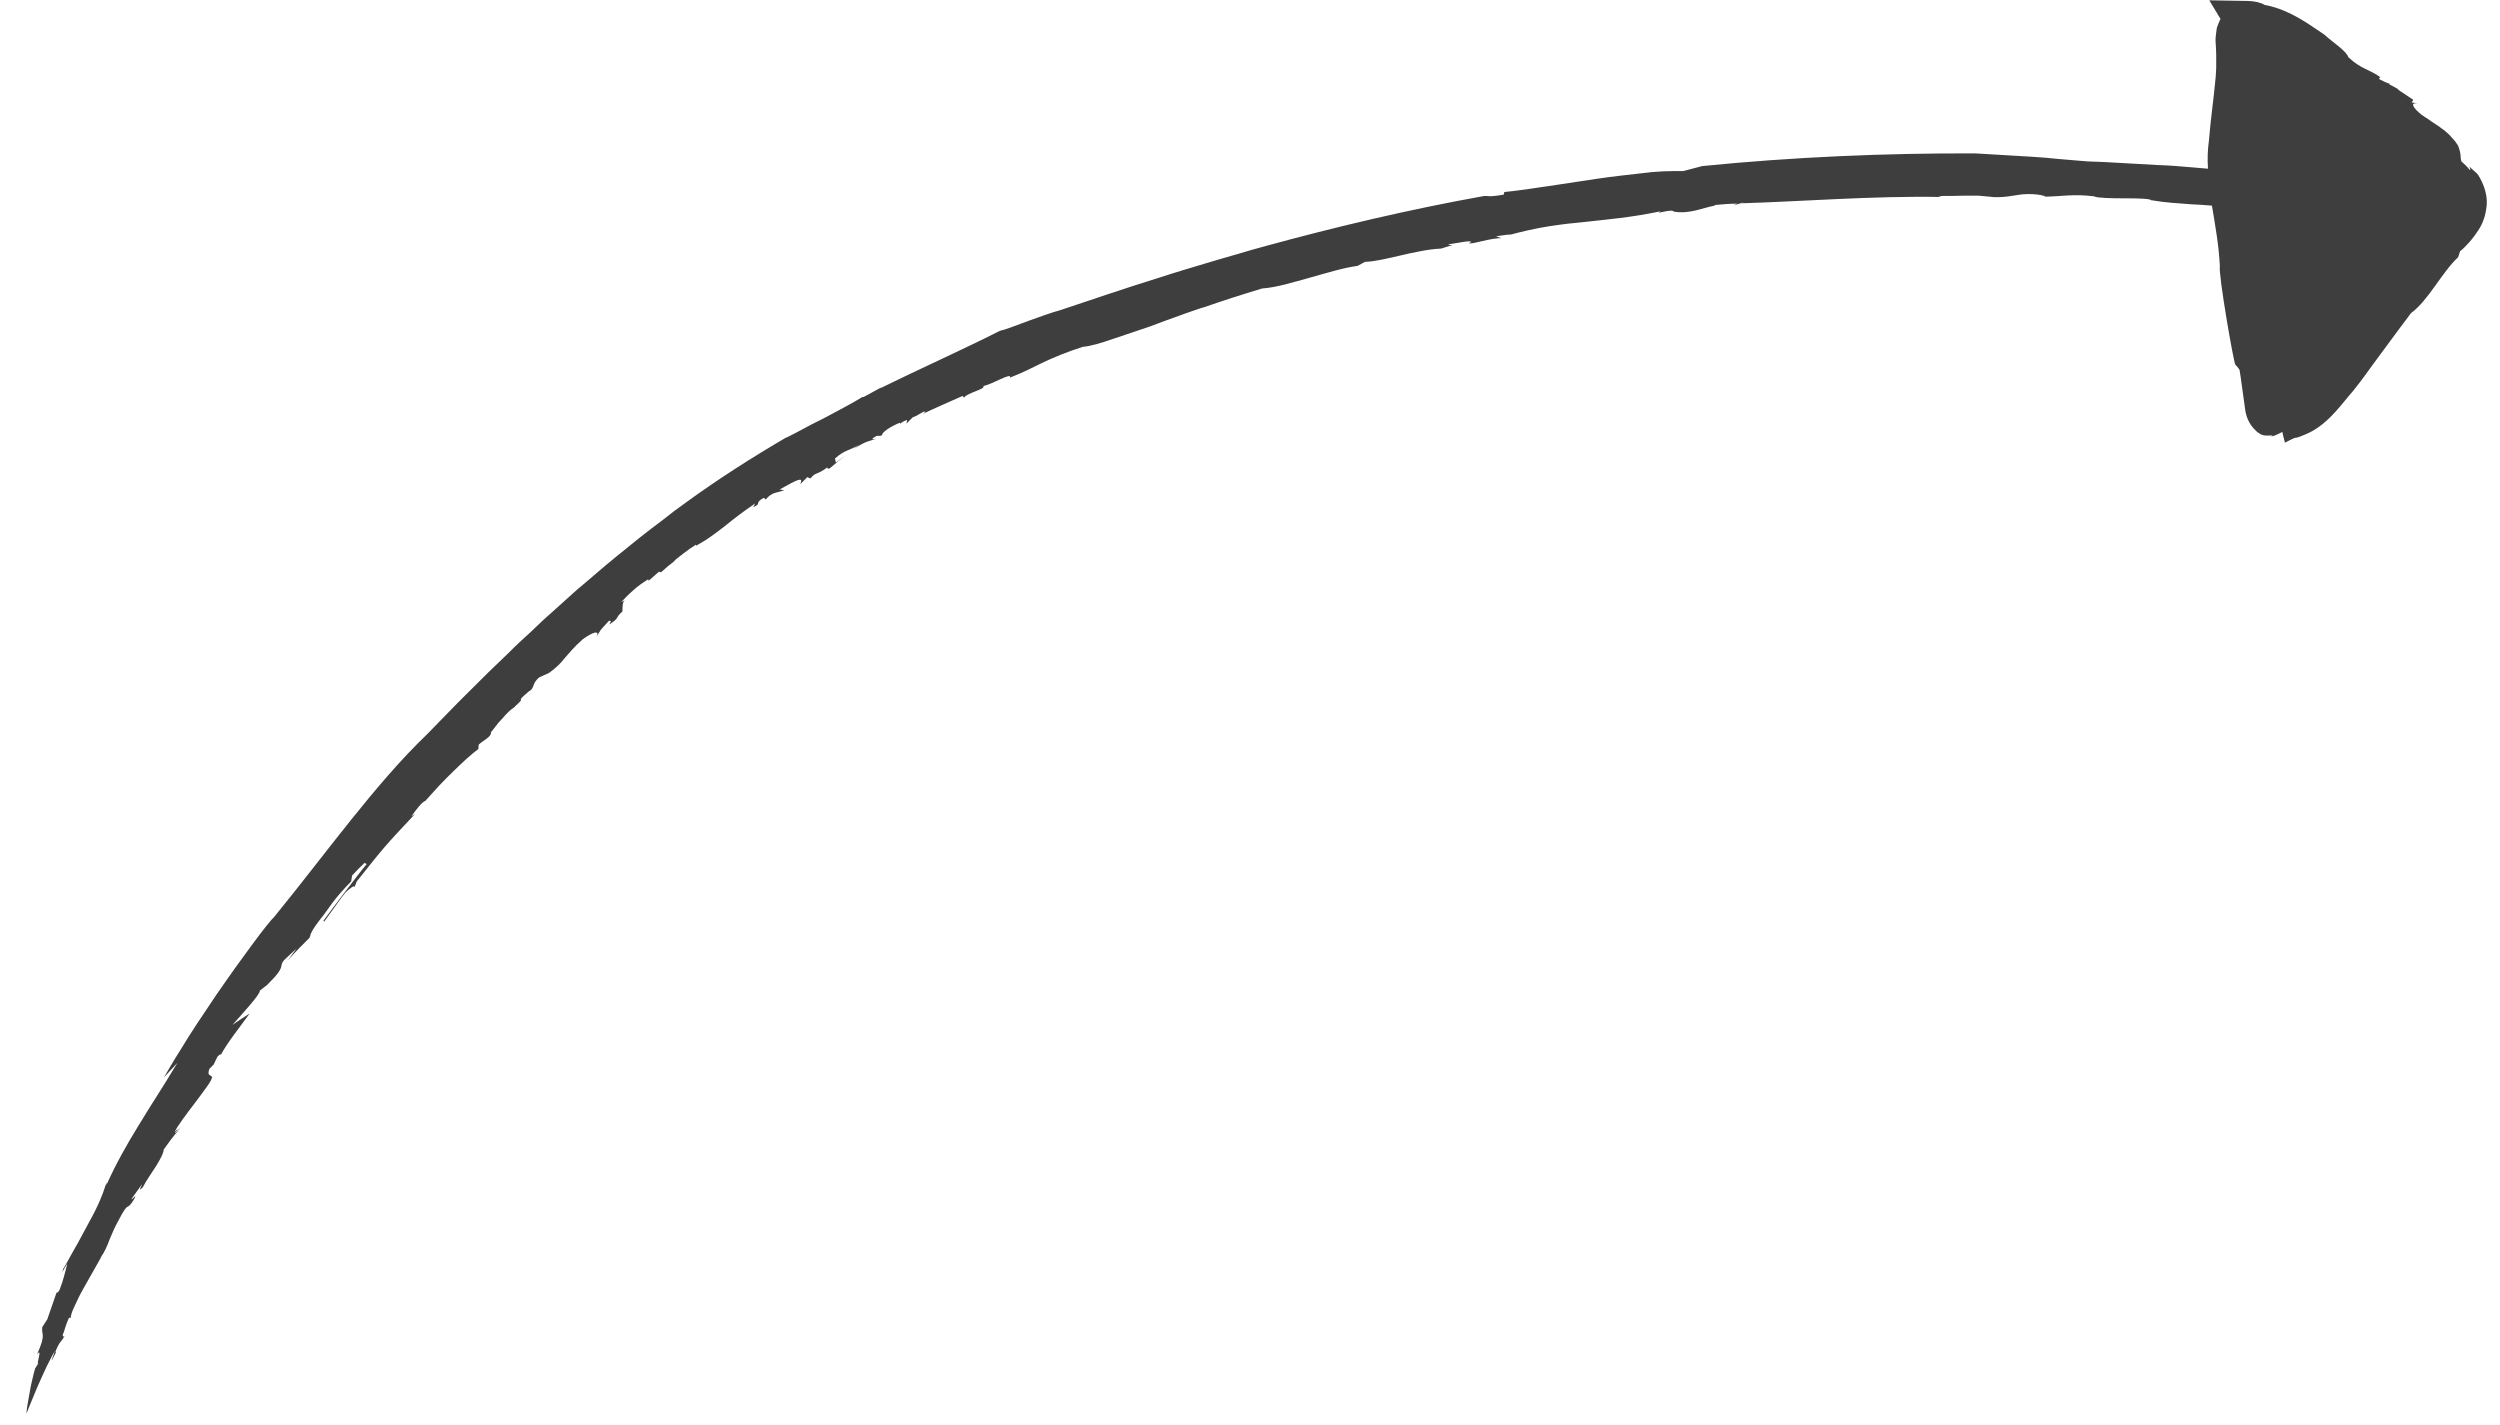
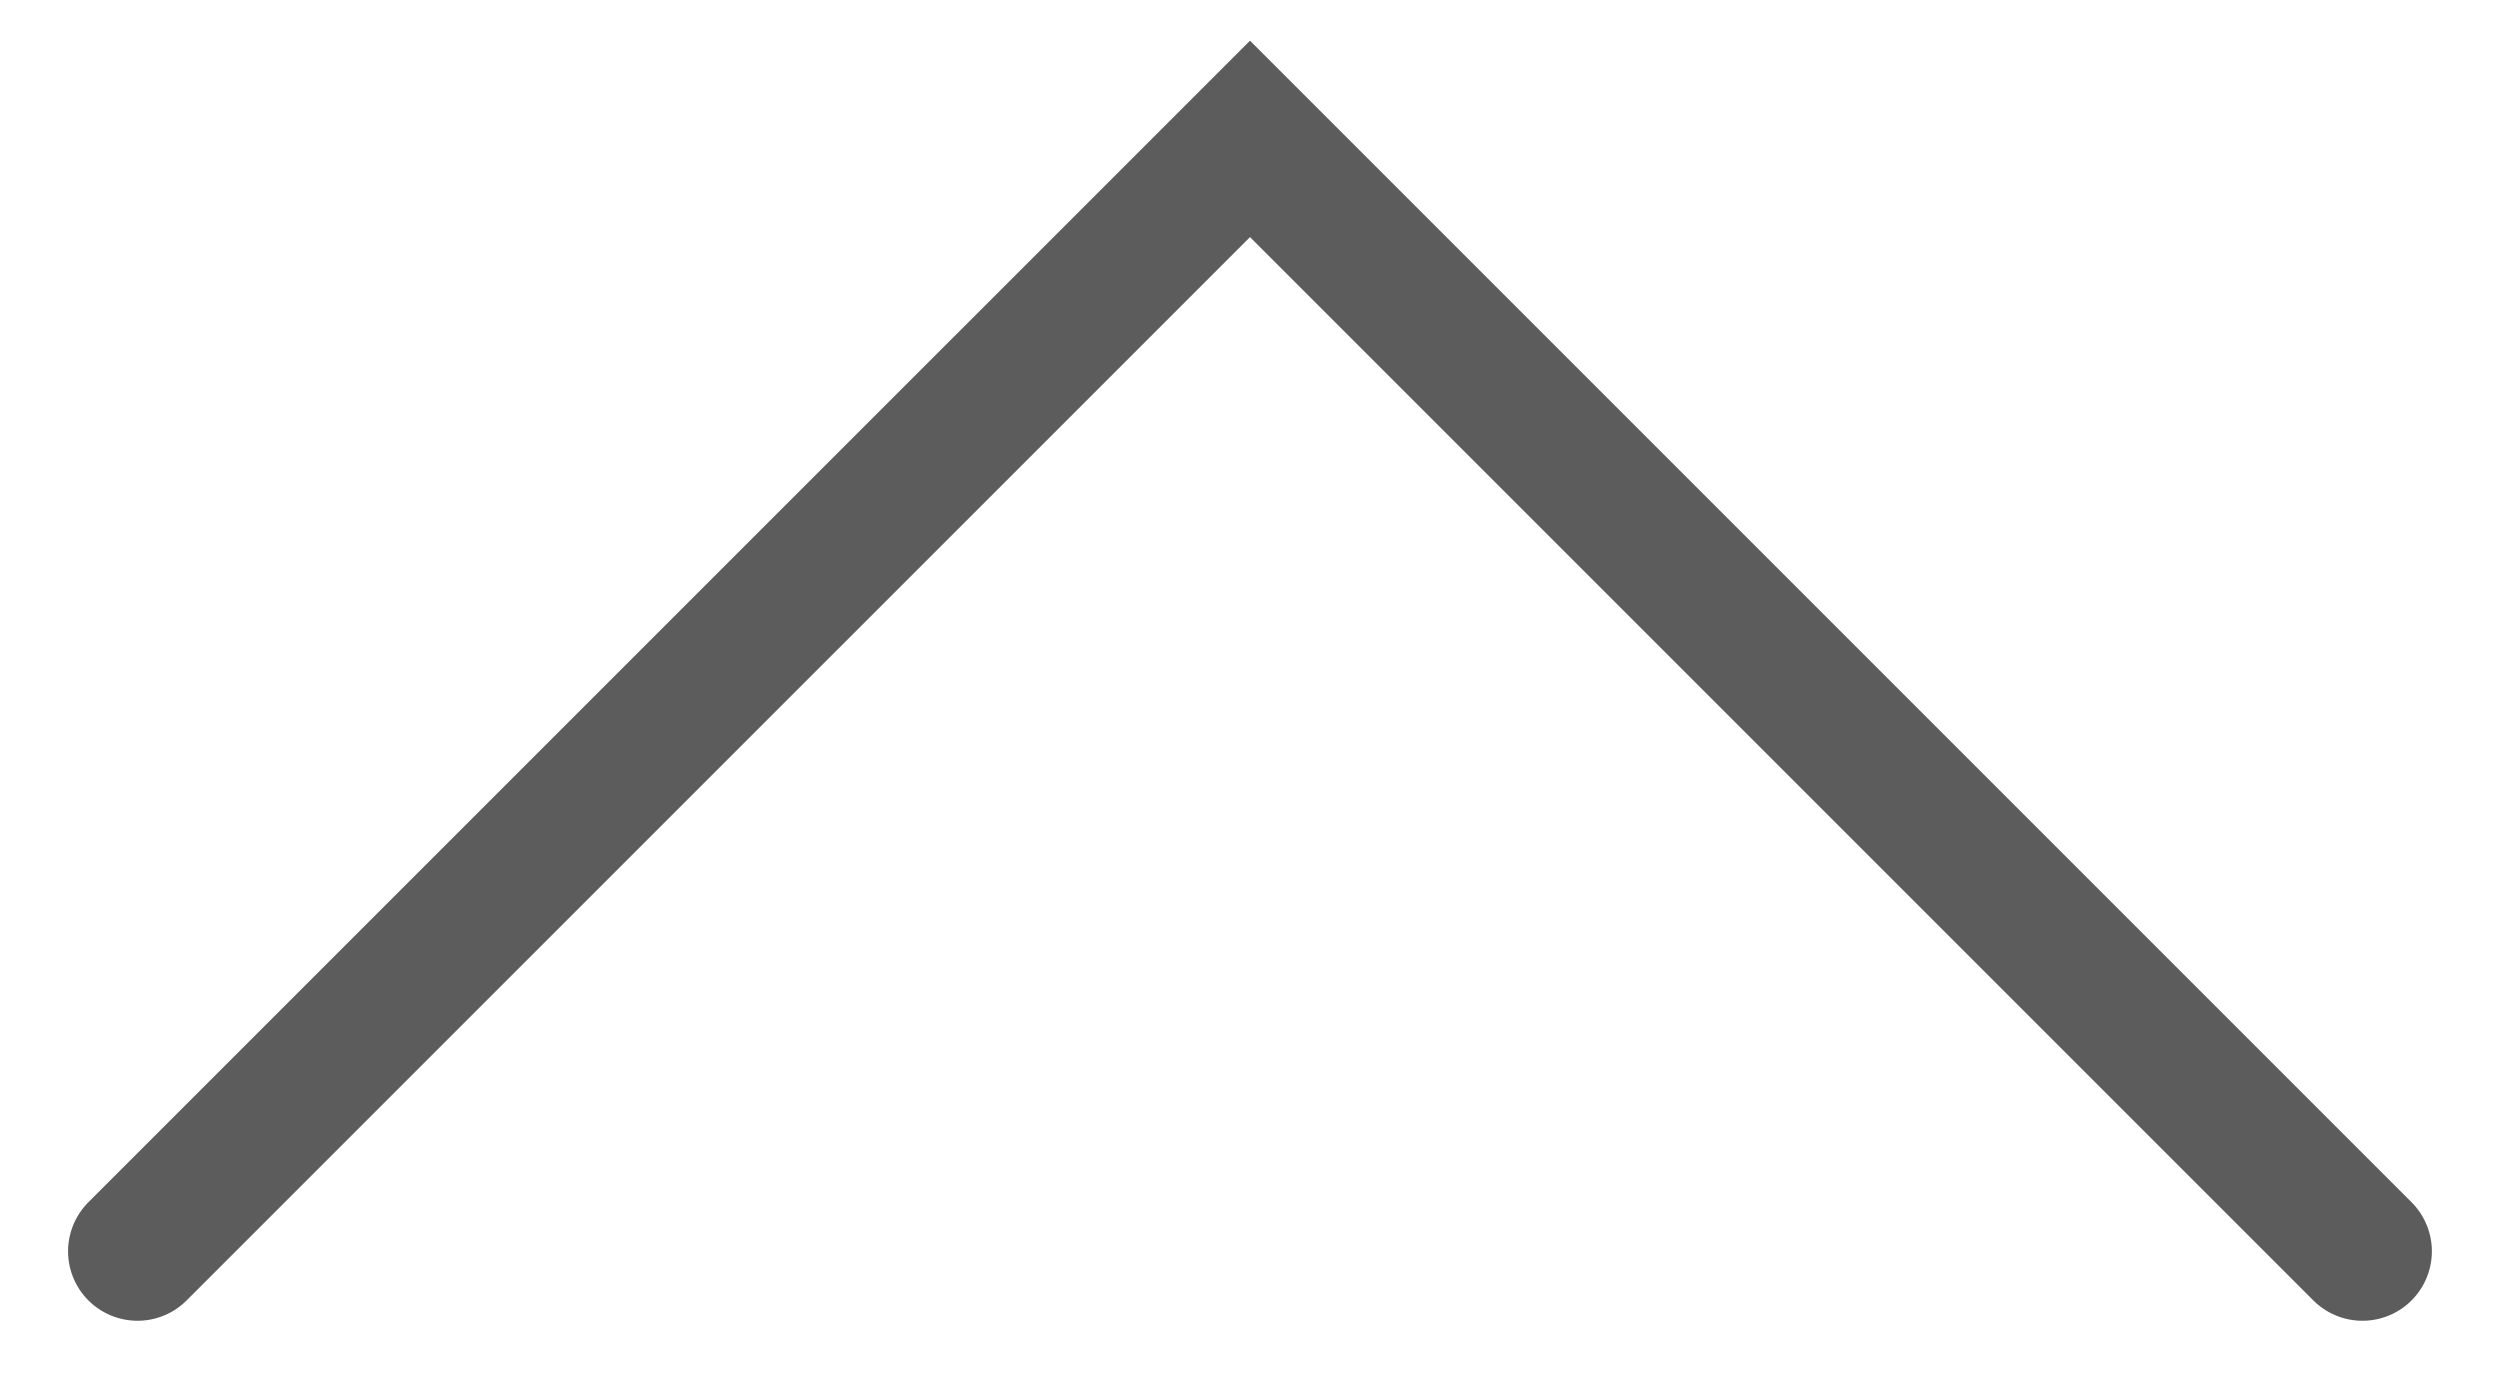
- <svg xmlns="http://www.w3.org/2000/svg" width="79" height="45" viewBox="0 0 79 45" fill="none">
-   <path d="M78.583 6.351C78.573 6.067 78.468 5.783 78.312 5.531C78.27 5.478 78.239 5.447 78.198 5.415C78.166 5.383 78.135 5.362 78.114 5.341C78.073 5.299 78.041 5.278 78.021 5.257C78.041 5.289 78.073 5.341 78.052 5.383C77.989 5.289 77.875 5.184 77.781 5.1C77.771 5.068 77.76 5.036 77.76 5.005C77.76 4.868 77.729 4.742 77.677 4.605C77.625 4.521 77.573 4.448 77.51 4.385C77.479 4.353 77.448 4.321 77.427 4.29C77.406 4.269 77.385 4.248 77.364 4.227C77.302 4.164 77.229 4.111 77.156 4.059C77.115 4.027 77.083 4.006 77.042 3.974C77 3.943 76.948 3.922 76.896 3.88C76.844 3.848 76.792 3.806 76.729 3.764C76.667 3.722 76.594 3.68 76.521 3.627C76.25 3.407 76.146 3.228 76.396 3.27C76.302 3.249 76.25 3.238 76.208 3.238L76.26 3.154C76.115 3.06 75.979 2.965 75.834 2.87V2.86H75.823C75.802 2.849 75.781 2.839 75.771 2.818L75.802 2.828C75.709 2.776 75.615 2.723 75.511 2.671C75.5 2.66 75.511 2.65 75.521 2.65C75.417 2.618 75.302 2.565 75.188 2.502C75.177 2.481 75.177 2.46 75.219 2.439C74.865 2.187 74.594 2.176 74.209 1.808C74.136 1.598 73.698 1.325 73.448 1.093C73.167 0.904 72.917 0.725 72.636 0.568C72.49 0.483 72.345 0.41 72.168 0.336C71.99 0.263 71.803 0.2 71.564 0.157C71.428 0.073 71.251 0.042 71.064 0.031L69.814 0.01L70.168 0.599C70.157 0.62 70.147 0.641 70.137 0.662L70.085 0.788L70.064 0.851C70.053 0.862 70.053 0.872 70.053 0.894L70.043 0.936L70.022 1.114L70.012 1.209V1.23V1.262V1.314C70.022 1.461 70.032 1.598 70.032 1.745V1.956V2.061V2.113V2.145C70.022 2.282 70.022 2.429 70.001 2.576C69.949 3.154 69.856 3.764 69.803 4.437C69.762 4.721 69.751 5.026 69.772 5.331L69.283 5.289C68.918 5.257 68.543 5.226 68.179 5.215L67.064 5.152C66.877 5.142 66.7 5.131 66.512 5.121L65.96 5.1L65.075 5.026L64.638 4.984C64.492 4.973 64.346 4.963 64.19 4.952C63.596 4.921 63.013 4.879 62.419 4.847C59.535 4.837 56.65 4.963 53.796 5.247L53.192 5.405C52.984 5.405 52.755 5.405 52.536 5.415C52.307 5.426 52.078 5.447 51.849 5.478C51.38 5.531 50.901 5.583 50.411 5.657C49.922 5.73 49.432 5.804 48.953 5.878C48.828 5.899 48.714 5.909 48.589 5.93C48.474 5.951 48.349 5.962 48.235 5.983C47.995 6.014 47.766 6.046 47.537 6.067L47.516 6.151C47.016 6.235 47.037 6.183 46.901 6.193C44.548 6.614 42.194 7.171 39.934 7.791C39.653 7.865 39.372 7.949 39.09 8.033C38.809 8.117 38.528 8.191 38.257 8.275C37.705 8.443 37.153 8.601 36.612 8.78C35.529 9.116 34.487 9.474 33.477 9.81C33.269 9.863 32.883 10 32.508 10.136C32.134 10.273 31.769 10.42 31.602 10.452C30.373 11.072 29.051 11.661 27.811 12.271L27.853 12.239C27.666 12.334 27.478 12.45 27.291 12.544C27.259 12.555 27.249 12.544 27.27 12.534C27.114 12.628 26.937 12.733 26.739 12.839C26.541 12.944 26.333 13.059 26.114 13.175C25.895 13.291 25.666 13.396 25.458 13.512C25.239 13.627 25.031 13.743 24.833 13.838L24.875 13.806C23.76 14.458 22.688 15.142 21.677 15.878L21.302 16.151L20.938 16.435C20.688 16.624 20.448 16.803 20.198 17.003C19.719 17.392 19.24 17.77 18.782 18.17L18.438 18.464L18.261 18.611L18.095 18.759L17.418 19.369C17.189 19.568 16.97 19.779 16.751 19.989L16.418 20.294C16.303 20.399 16.199 20.504 16.095 20.609C15.876 20.82 15.658 21.03 15.439 21.24C15.22 21.451 15.012 21.671 14.793 21.882C14.574 22.092 14.366 22.313 14.147 22.534C13.939 22.755 13.71 22.975 13.502 23.196C12.668 23.995 11.867 24.942 11.075 25.93C10.284 26.918 9.492 27.959 8.669 28.969C8.576 29.053 8.315 29.379 7.982 29.831C7.815 30.062 7.628 30.315 7.43 30.588C7.232 30.862 7.034 31.156 6.826 31.451C6.628 31.745 6.43 32.039 6.243 32.323C6.055 32.607 5.889 32.87 5.743 33.112C5.441 33.585 5.243 33.943 5.18 34.048L5.607 33.585C5.357 33.995 5.139 34.353 4.93 34.679C4.826 34.836 4.733 34.994 4.639 35.141C4.545 35.288 4.462 35.436 4.368 35.583C4.285 35.73 4.191 35.867 4.108 36.014C4.024 36.161 3.941 36.308 3.858 36.456C3.774 36.613 3.691 36.761 3.608 36.929C3.524 37.097 3.441 37.276 3.358 37.455L3.379 37.36C3.316 37.465 3.316 37.57 3.16 37.928C3.087 38.106 2.962 38.359 2.775 38.695C2.681 38.864 2.577 39.063 2.452 39.295C2.389 39.41 2.316 39.526 2.243 39.663C2.171 39.789 2.098 39.936 2.014 40.073H2.004C1.973 40.157 1.994 40.167 1.889 40.325L2.129 39.926C2.056 40.188 2.014 40.43 1.879 40.767C1.837 40.84 1.806 40.851 1.785 40.851L1.494 41.692L1.337 41.934C1.296 42.207 1.473 42.123 1.171 42.796C1.358 42.554 1.129 43.154 1.212 43.08C1.192 43.112 1.15 43.185 1.108 43.248C1.077 43.354 1.046 43.48 1.015 43.617C0.983 43.753 0.952 43.9 0.931 44.037C0.879 44.31 0.837 44.563 0.837 44.668C0.837 44.668 0.994 44.268 1.181 43.827C1.275 43.606 1.389 43.375 1.483 43.164C1.587 42.965 1.671 42.786 1.733 42.691C1.525 43.259 1.702 42.849 1.764 42.744L1.754 42.702C1.889 42.365 1.962 42.386 2.035 42.218C2.025 42.218 2.025 42.218 2.014 42.218V42.239C1.994 42.249 1.994 42.239 1.994 42.218C1.983 42.218 1.973 42.197 2.004 42.113V42.134C2.025 42.06 2.056 41.966 2.087 41.871C2.119 41.776 2.16 41.692 2.181 41.64L2.233 41.65C2.233 41.577 2.275 41.44 2.358 41.272C2.431 41.103 2.535 40.893 2.65 40.693C2.764 40.493 2.879 40.283 2.983 40.104C3.077 39.926 3.17 39.789 3.202 39.705C3.306 39.558 3.389 39.368 3.462 39.169C3.545 38.969 3.629 38.769 3.743 38.569C4.076 37.928 3.983 38.275 4.191 37.97C4.431 37.581 4.087 38.022 4.17 37.865L4.493 37.413C4.358 37.696 4.462 37.56 4.514 37.518C4.618 37.307 4.795 37.066 4.941 36.834C5.076 36.613 5.18 36.414 5.17 36.33C5.535 35.804 5.576 35.825 5.722 35.593C5.659 35.667 5.555 35.814 5.524 35.804C5.701 35.604 5.576 35.699 5.514 35.783C5.587 35.604 5.899 35.194 6.18 34.826C6.461 34.447 6.722 34.111 6.691 34.048L6.711 34.058C6.68 33.943 6.524 34.027 6.618 33.774L6.753 33.638L6.868 33.396C6.993 33.259 6.972 33.343 6.972 33.343C7.18 32.954 7.576 32.46 7.888 32.029C7.701 32.145 7.524 32.26 7.347 32.386C7.649 32.039 8.232 31.419 8.211 31.303L8.44 31.125C9.117 30.462 8.753 30.567 9.013 30.304L9.367 29.978L9.096 30.346C9.409 29.999 9.544 29.873 9.815 29.6C9.794 29.621 9.784 29.631 9.773 29.631L9.805 29.579C9.794 29.516 9.919 29.305 10.117 29.053C10.263 28.874 10.377 28.706 10.513 28.517C10.659 28.328 10.836 28.117 11.096 27.854L11.127 27.665C11.252 27.528 11.387 27.392 11.523 27.265L11.585 27.308C11.408 27.518 11.179 27.823 10.929 28.149C10.679 28.475 10.429 28.811 10.221 29.095L10.242 29.127C10.367 28.958 10.492 28.78 10.606 28.622C10.721 28.454 10.836 28.306 10.919 28.201C11.002 28.117 11.231 27.928 11.2 28.044L11.273 27.854C12.127 26.782 12.127 26.771 13.116 25.72L13.002 25.793C13.168 25.562 13.335 25.341 13.439 25.31C13.585 25.152 13.731 24.984 13.877 24.826C14.023 24.668 14.179 24.521 14.325 24.374C14.616 24.09 14.887 23.837 15.116 23.669L15.126 23.533C15.251 23.406 15.543 23.28 15.512 23.143C15.595 23.038 15.668 22.944 15.751 22.839C15.928 22.66 16.001 22.523 16.241 22.355C16.251 22.344 16.272 22.334 16.282 22.323C16.282 22.323 16.282 22.323 16.272 22.323C16.699 21.945 16.199 22.281 16.709 21.85C16.907 21.745 16.793 21.619 17.032 21.409L17.355 21.261C17.595 21.083 17.709 20.967 17.834 20.809C17.97 20.662 18.105 20.473 18.417 20.199C18.751 19.957 18.969 19.905 18.844 20.136C19.032 19.821 18.917 19.979 19.24 19.621C19.334 19.6 19.303 19.642 19.251 19.737C19.615 19.495 19.417 19.537 19.667 19.326C19.678 19.211 19.657 19.043 19.74 18.969L19.625 19.032C19.74 18.906 19.865 18.78 20.011 18.654C20.146 18.527 20.313 18.412 20.48 18.307L20.5 18.349L20.823 18.065L20.886 18.086L21.115 17.886C21.198 17.823 21.271 17.76 21.354 17.697L21.282 17.739C21.396 17.644 21.761 17.35 21.99 17.213L22 17.244C22.167 17.15 22.323 17.055 22.469 16.95C22.615 16.845 22.76 16.74 22.906 16.624C23.187 16.393 23.489 16.162 23.864 15.909L23.802 16.025C24.093 15.909 23.812 15.909 24.135 15.73L24.198 15.783C24.406 15.531 24.562 15.583 24.781 15.489L24.635 15.467L25 15.268C25.416 15.047 25.312 15.215 25.291 15.299C25.364 15.226 25.437 15.152 25.51 15.078L25.614 15.12C25.749 14.921 25.822 15.015 26.135 14.774C26.187 14.784 26.104 14.847 26.228 14.794C26.395 14.647 26.562 14.511 26.739 14.374L26.416 14.616L26.385 14.49C26.697 14.206 26.885 14.227 27.134 14.059L26.978 14.185C27.384 13.922 27.447 13.953 27.707 13.859C27.614 13.88 27.478 13.911 27.645 13.806C27.77 13.732 27.739 13.806 27.874 13.754C27.853 13.669 28.145 13.47 28.447 13.354C28.447 13.364 28.447 13.375 28.436 13.396C28.499 13.354 28.53 13.312 28.666 13.27L28.645 13.386L28.843 13.186C29.02 13.133 29.217 12.954 29.238 13.018L29.155 13.081C29.572 12.881 29.998 12.702 30.415 12.513L30.467 12.565C30.54 12.418 31.175 12.292 31.071 12.197C31.342 12.155 31.988 11.745 31.915 11.934C32.342 11.766 32.644 11.608 32.988 11.44C33.331 11.283 33.696 11.125 34.227 10.957C34.435 10.946 34.8 10.841 35.185 10.704C35.57 10.578 35.997 10.431 36.341 10.315C36.664 10.189 36.966 10.084 37.258 9.979C37.403 9.926 37.539 9.873 37.674 9.831C37.809 9.779 37.945 9.737 38.091 9.695C38.361 9.6 38.643 9.505 38.934 9.411C39.226 9.316 39.538 9.222 39.882 9.116C40.33 9.085 40.84 8.927 41.371 8.78C41.903 8.633 42.434 8.464 42.902 8.401L43.131 8.275C43.454 8.265 43.829 8.17 44.246 8.075C44.454 8.023 44.662 7.981 44.881 7.939C45.1 7.897 45.319 7.865 45.537 7.855C45.735 7.791 45.85 7.76 45.902 7.749C45.86 7.749 45.798 7.749 45.766 7.718C46.016 7.697 46.506 7.571 46.485 7.655L46.422 7.676C46.412 7.718 46.599 7.676 46.818 7.623C47.037 7.571 47.308 7.518 47.443 7.529L47.276 7.465L47.745 7.402L47.62 7.444C48.12 7.308 48.547 7.213 48.953 7.15C49.359 7.087 49.724 7.045 50.088 7.013C50.818 6.929 51.526 6.877 52.473 6.677C52.234 6.803 52.848 6.582 52.89 6.687C53.39 6.771 53.786 6.572 54.181 6.498C54.181 6.488 54.181 6.488 54.202 6.477C54.431 6.456 54.671 6.435 54.9 6.435C54.494 6.603 55.389 6.288 55.025 6.424C56.847 6.372 59.233 6.183 61.347 6.225L61.253 6.193C61.524 6.193 61.826 6.193 62.107 6.183C62.253 6.183 62.388 6.183 62.513 6.183C62.638 6.193 62.763 6.204 62.857 6.214C63.263 6.277 63.752 6.151 63.909 6.141C64.138 6.12 64.346 6.141 64.481 6.162C64.586 6.183 64.638 6.204 64.617 6.214C65.075 6.214 65.523 6.12 66.169 6.204C66.221 6.235 66.367 6.246 66.544 6.256C66.721 6.267 66.939 6.267 67.158 6.267C67.585 6.267 67.991 6.277 67.991 6.34L68.002 6.33C68.418 6.403 68.835 6.424 69.251 6.456C69.46 6.467 69.678 6.477 69.897 6.498C70.001 7.118 70.116 7.76 70.147 8.401C70.095 8.654 70.585 11.472 70.637 11.524C70.637 11.524 70.761 11.65 70.772 11.703C70.782 11.766 70.793 11.84 70.803 11.903C70.855 12.26 70.897 12.576 70.939 12.881C70.97 13.207 71.105 13.417 71.22 13.543C71.251 13.575 71.282 13.606 71.314 13.638C71.345 13.659 71.376 13.69 71.439 13.722C71.501 13.754 71.564 13.764 71.626 13.764C71.688 13.764 71.761 13.764 71.824 13.754C71.803 13.764 71.782 13.774 71.761 13.785C71.834 13.796 71.907 13.754 72.126 13.648C72.126 13.659 72.126 13.659 72.126 13.669C72.147 13.764 72.168 13.859 72.199 13.964V13.985V13.995L72.209 13.985L72.251 13.964C72.282 13.953 72.313 13.932 72.334 13.922C72.386 13.89 72.449 13.869 72.511 13.838C72.584 13.838 72.688 13.796 72.813 13.743C72.938 13.69 73.084 13.627 73.261 13.501C73.428 13.386 73.626 13.207 73.823 12.986C74.021 12.765 74.198 12.534 74.365 12.345C74.74 11.871 74.792 11.777 74.948 11.566C75.084 11.377 75.209 11.209 75.344 11.03C75.604 10.673 75.865 10.326 76.188 9.894C76.729 9.505 77.166 8.601 77.677 8.128L77.739 7.939C77.833 7.865 77.927 7.77 78.021 7.665C78.062 7.613 78.114 7.56 78.166 7.487C78.198 7.455 78.218 7.413 78.25 7.371C78.26 7.35 78.281 7.318 78.302 7.297C78.323 7.266 78.343 7.234 78.354 7.213C78.427 7.097 78.479 6.961 78.52 6.824C78.541 6.75 78.552 6.687 78.562 6.614C78.583 6.498 78.583 6.424 78.583 6.351Z" fill="#3E3E3E" />
+ <svg xmlns="http://www.w3.org/2000/svg" width="36" height="20" viewBox="0 0 36 20" fill="none">
+   <path d="M34.019 18.019L18 2L1.98 18.019" stroke="#5C5C5C" stroke-width="2" stroke-linecap="round" />
</svg>
